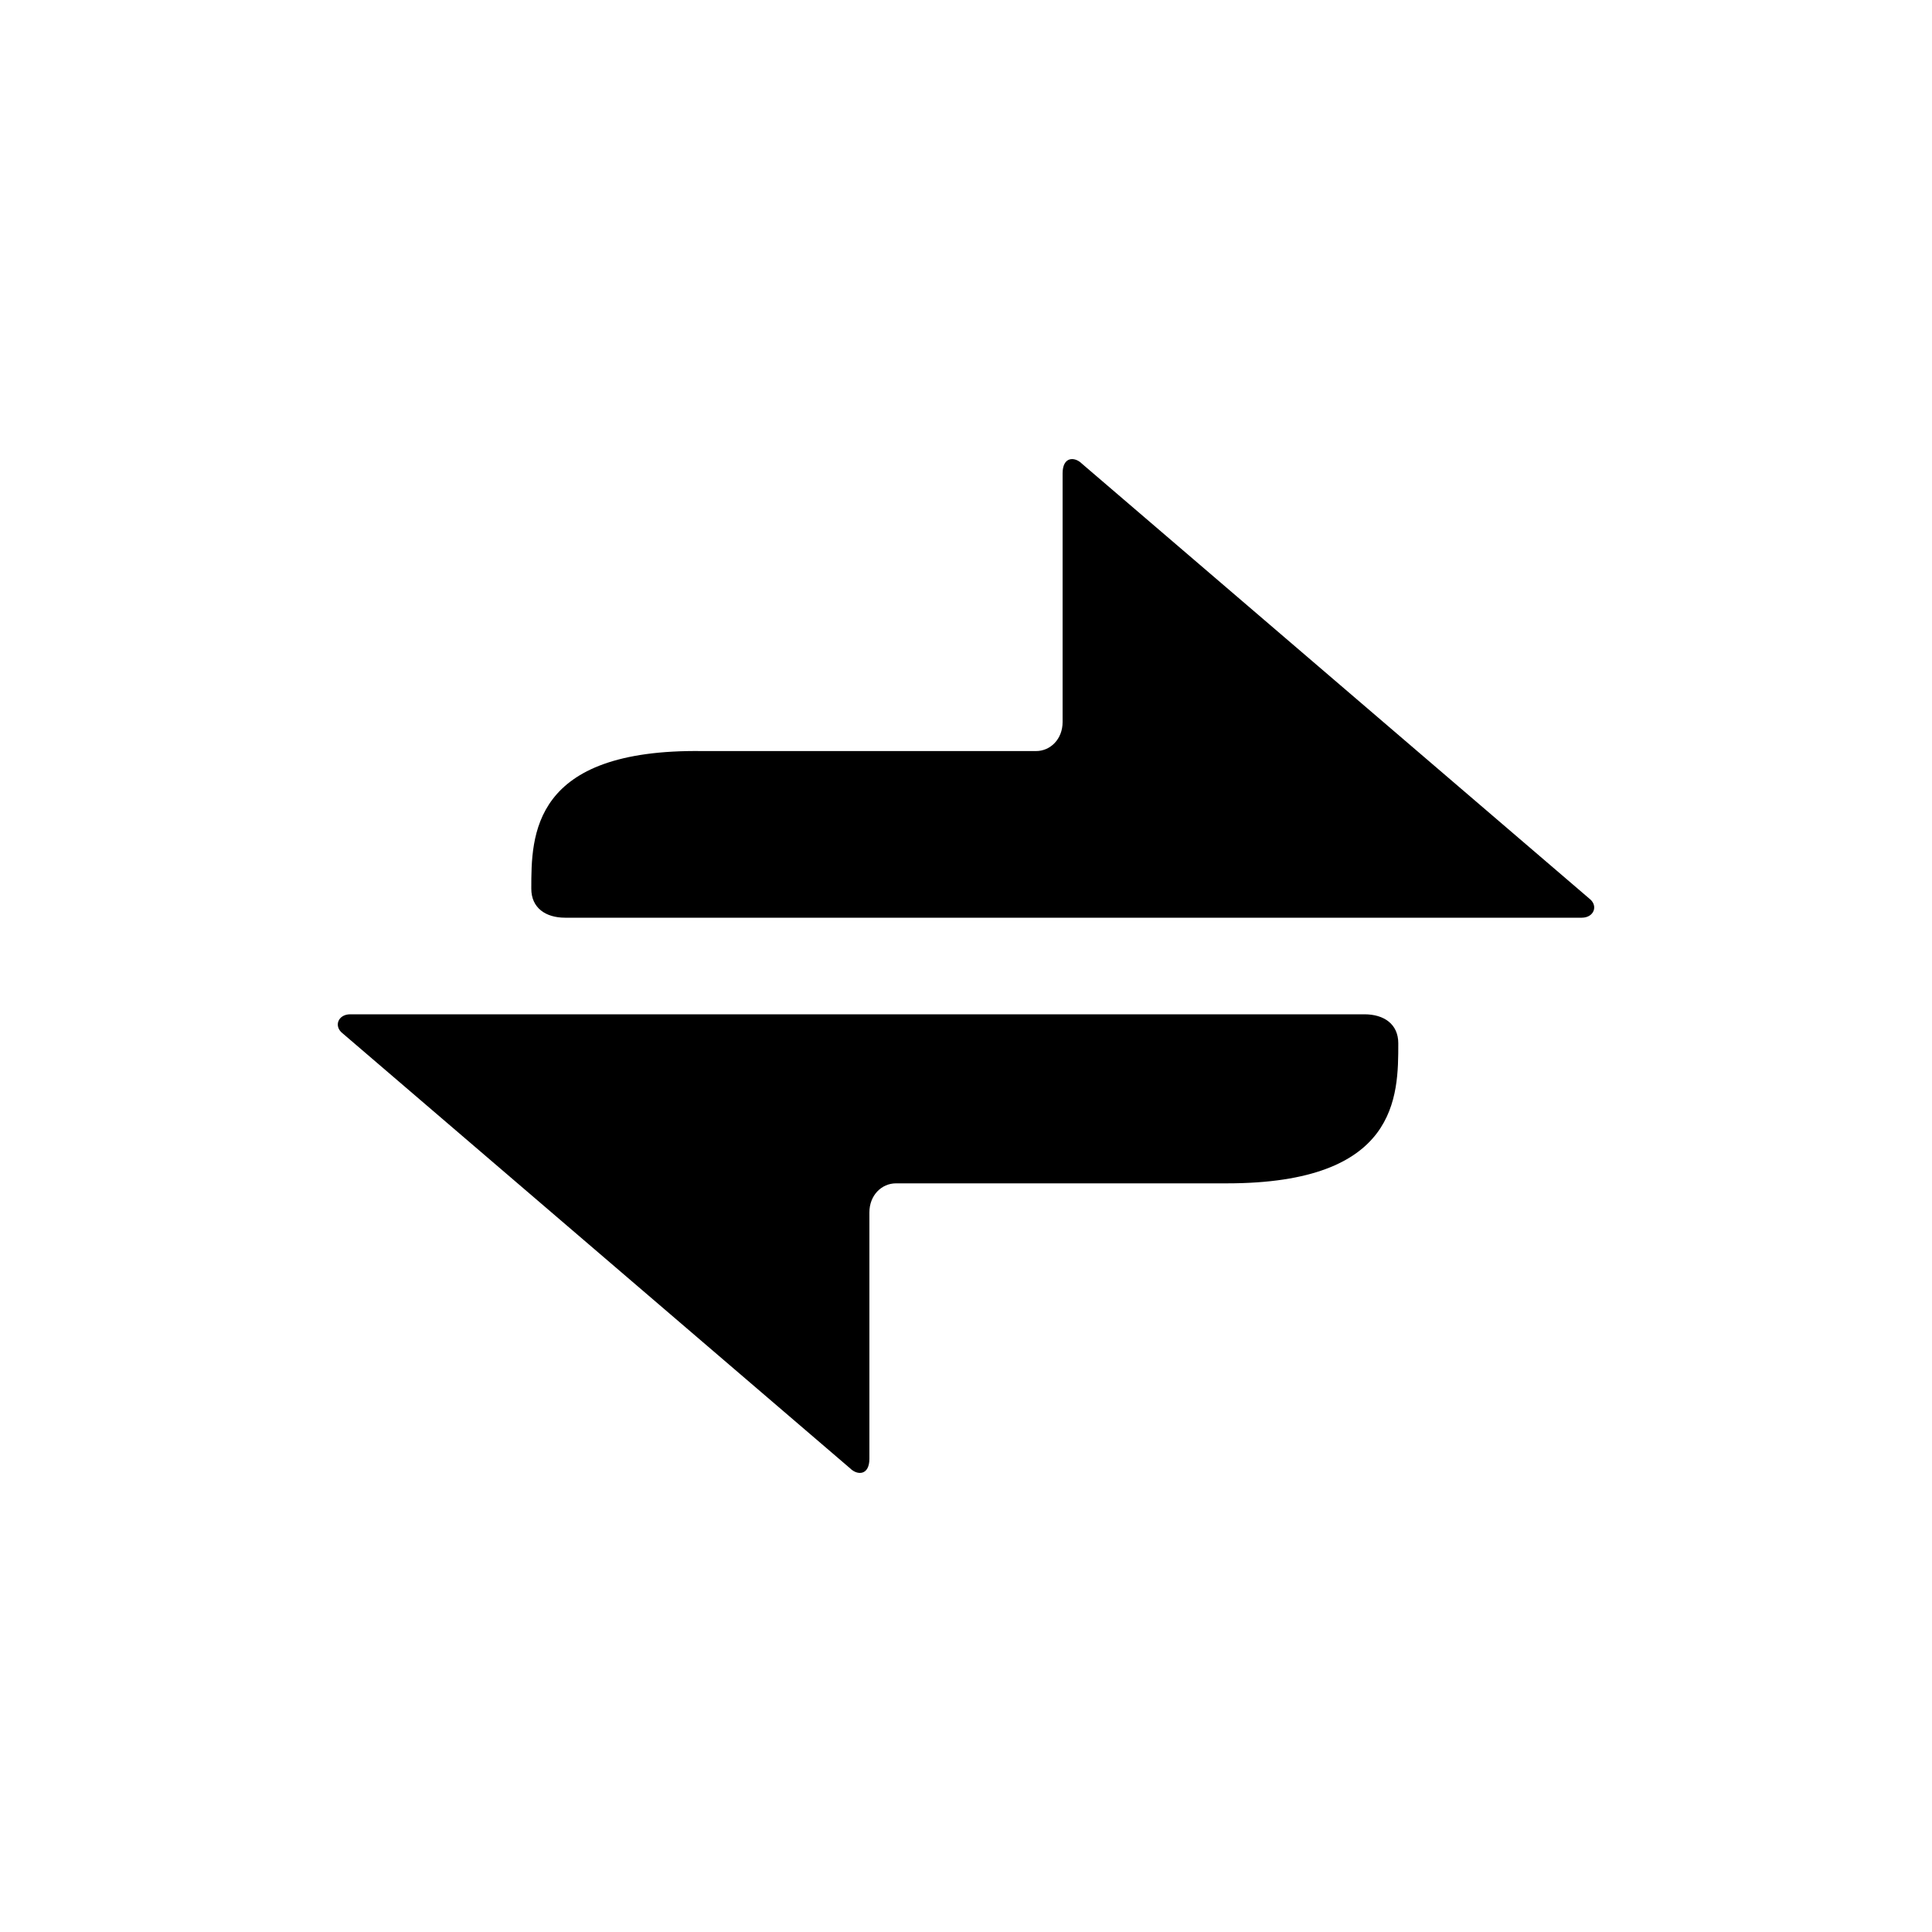
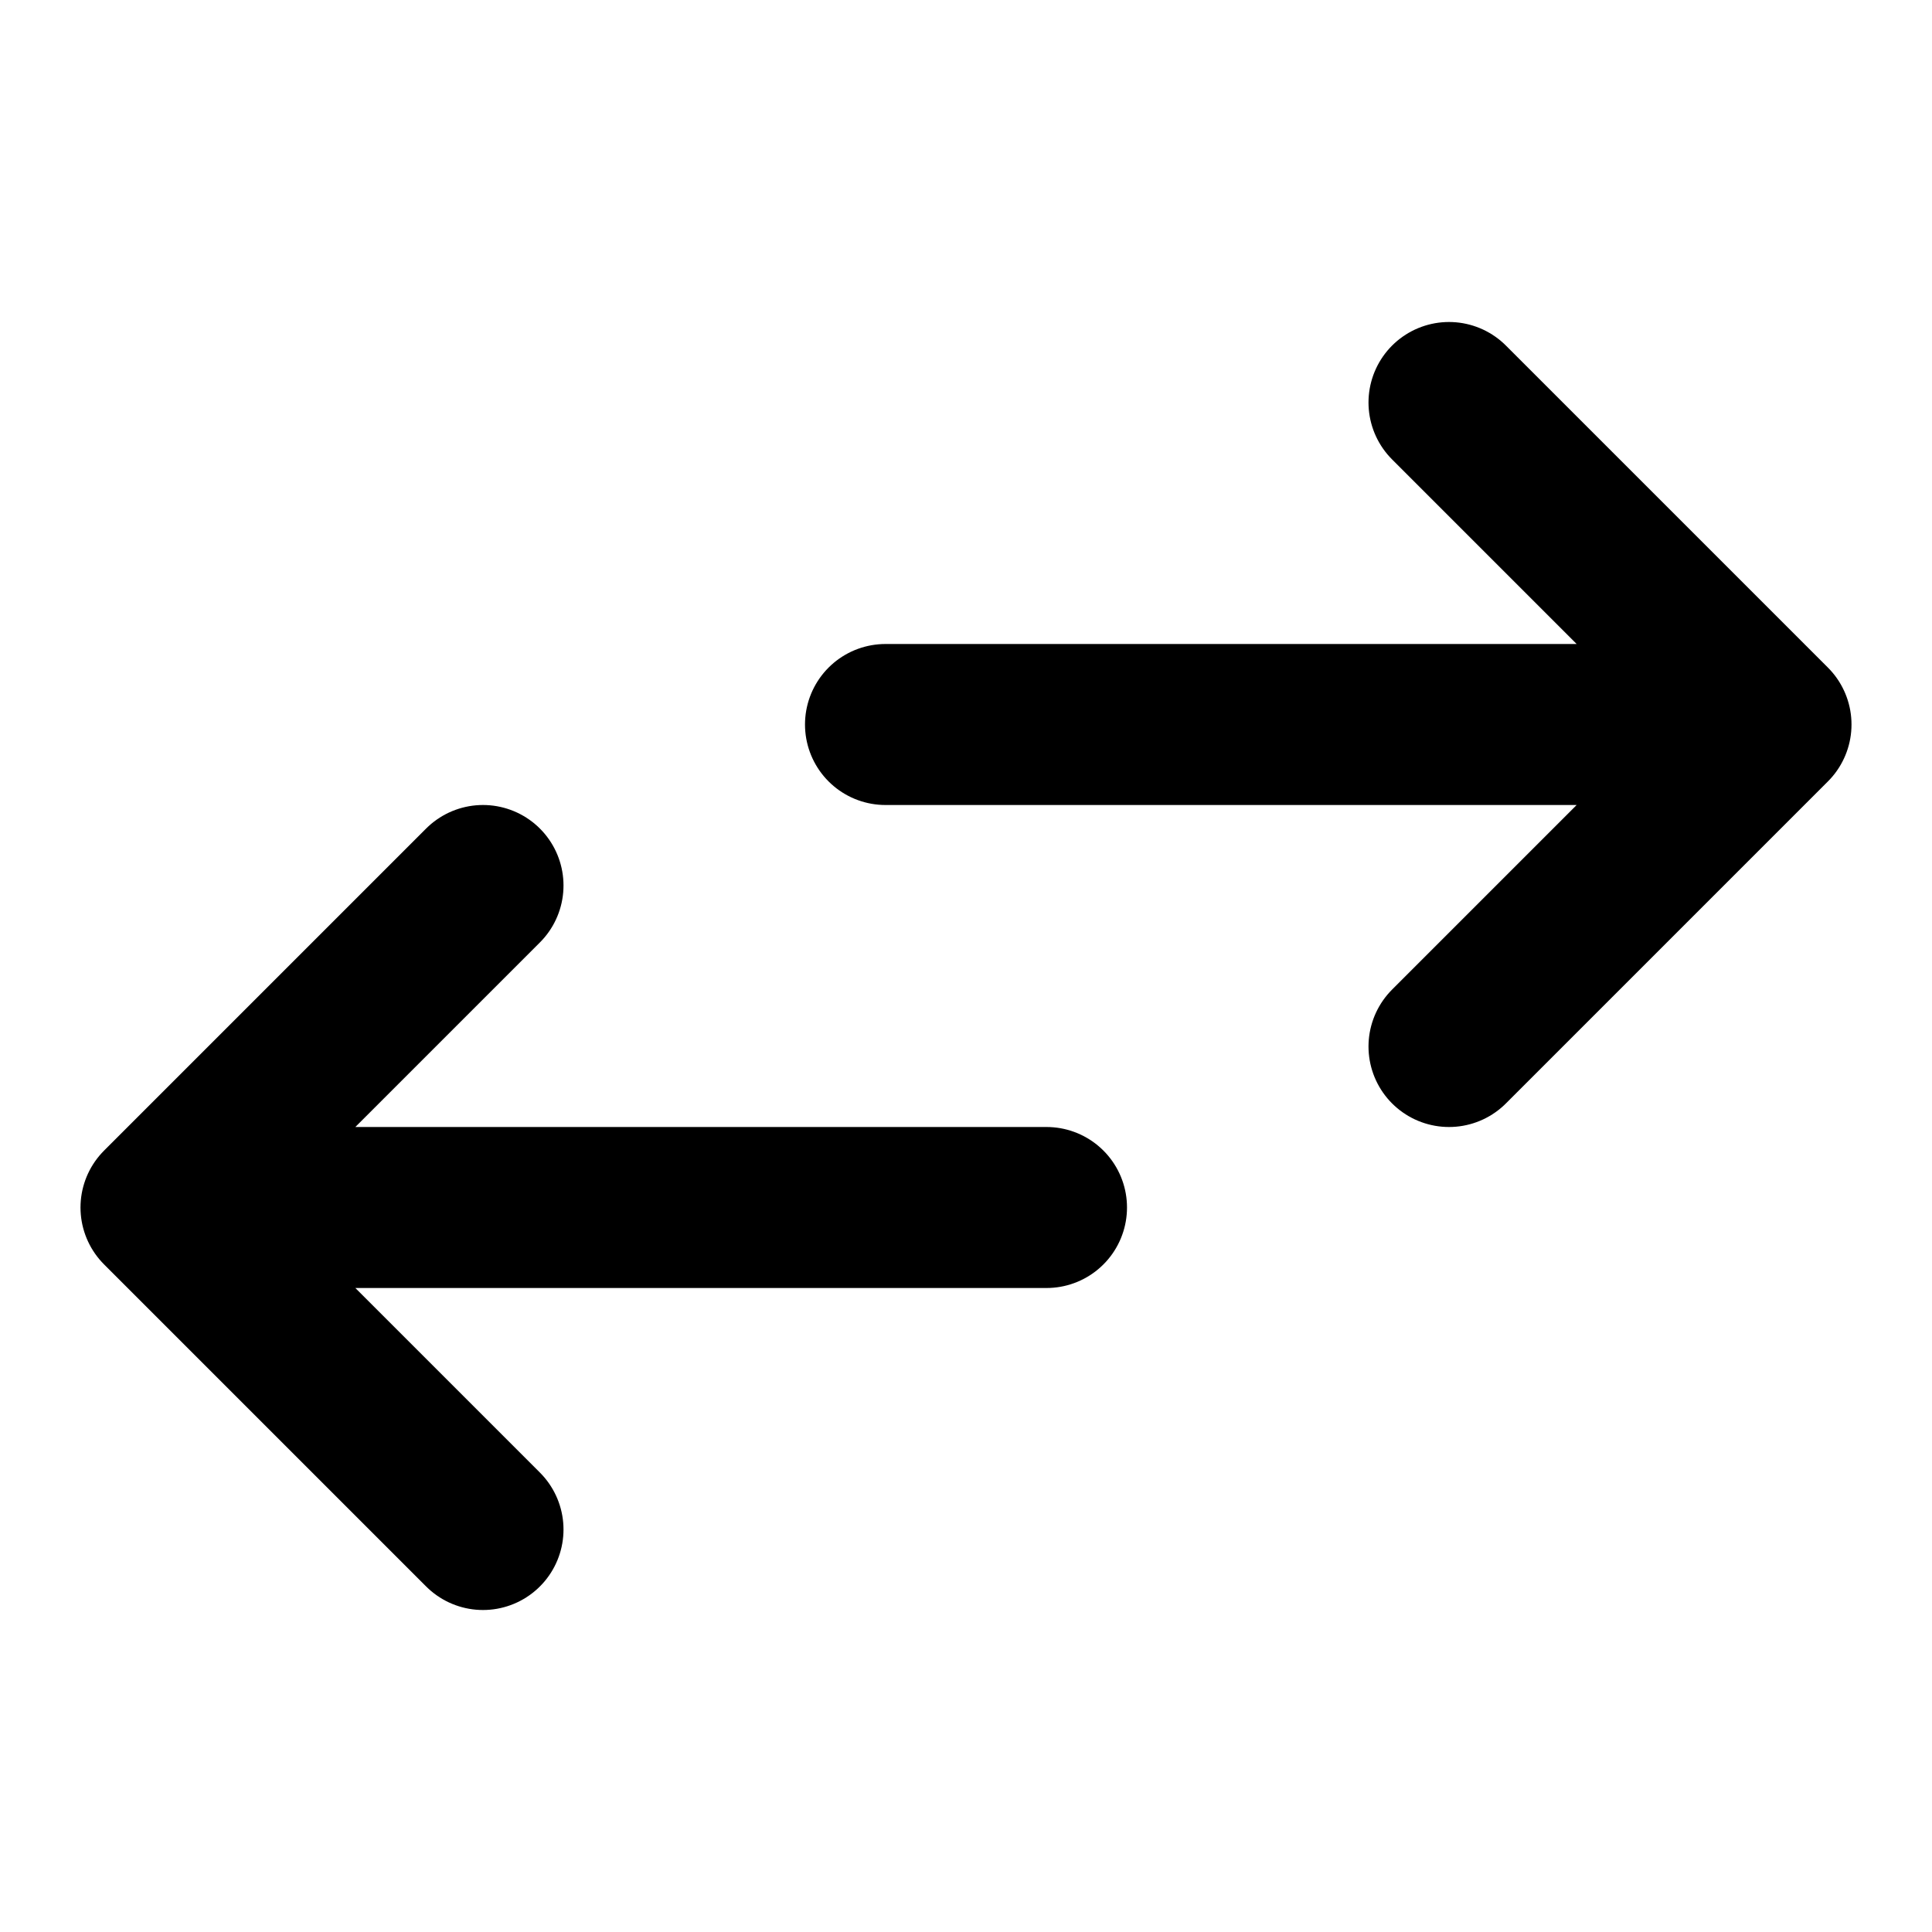
- <svg xmlns="http://www.w3.org/2000/svg" width="80" height="80" viewBox="0 0 80 80">
-   <path d="M44.8 19.2c-.3-.3-.8-.3-.8.4v10.3c0 .7-.5 1.2-1.1 1.2H29.1C22 31 22 34.6 22 36.8c0 .8.6 1.2 1.4 1.2h42.1c.5 0 .7-.5.3-.8l-21-18zm-9.6 41.6c.3.3.8.3.8-.4V50.2c0-.7.5-1.2 1.1-1.2h13.7c7.1 0 7.1-3.6 7.1-5.8 0-.8-.6-1.2-1.4-1.2h-42c-.5 0-.7.5-.3.8l21 18z" />
+ <svg xmlns="http://www.w3.org/2000/svg" width="24" height="24" viewBox="0 0 24 24">
+   <g fill="none" fill-rule="evenodd" stroke="#000" stroke-linecap="round" stroke-linejoin="round" stroke-width="2">
+     <path d="M11 9h11M18 5l4 4-4 4M13 15H2M6 19l-4-4 4-4" />
+   </g>
</svg>
